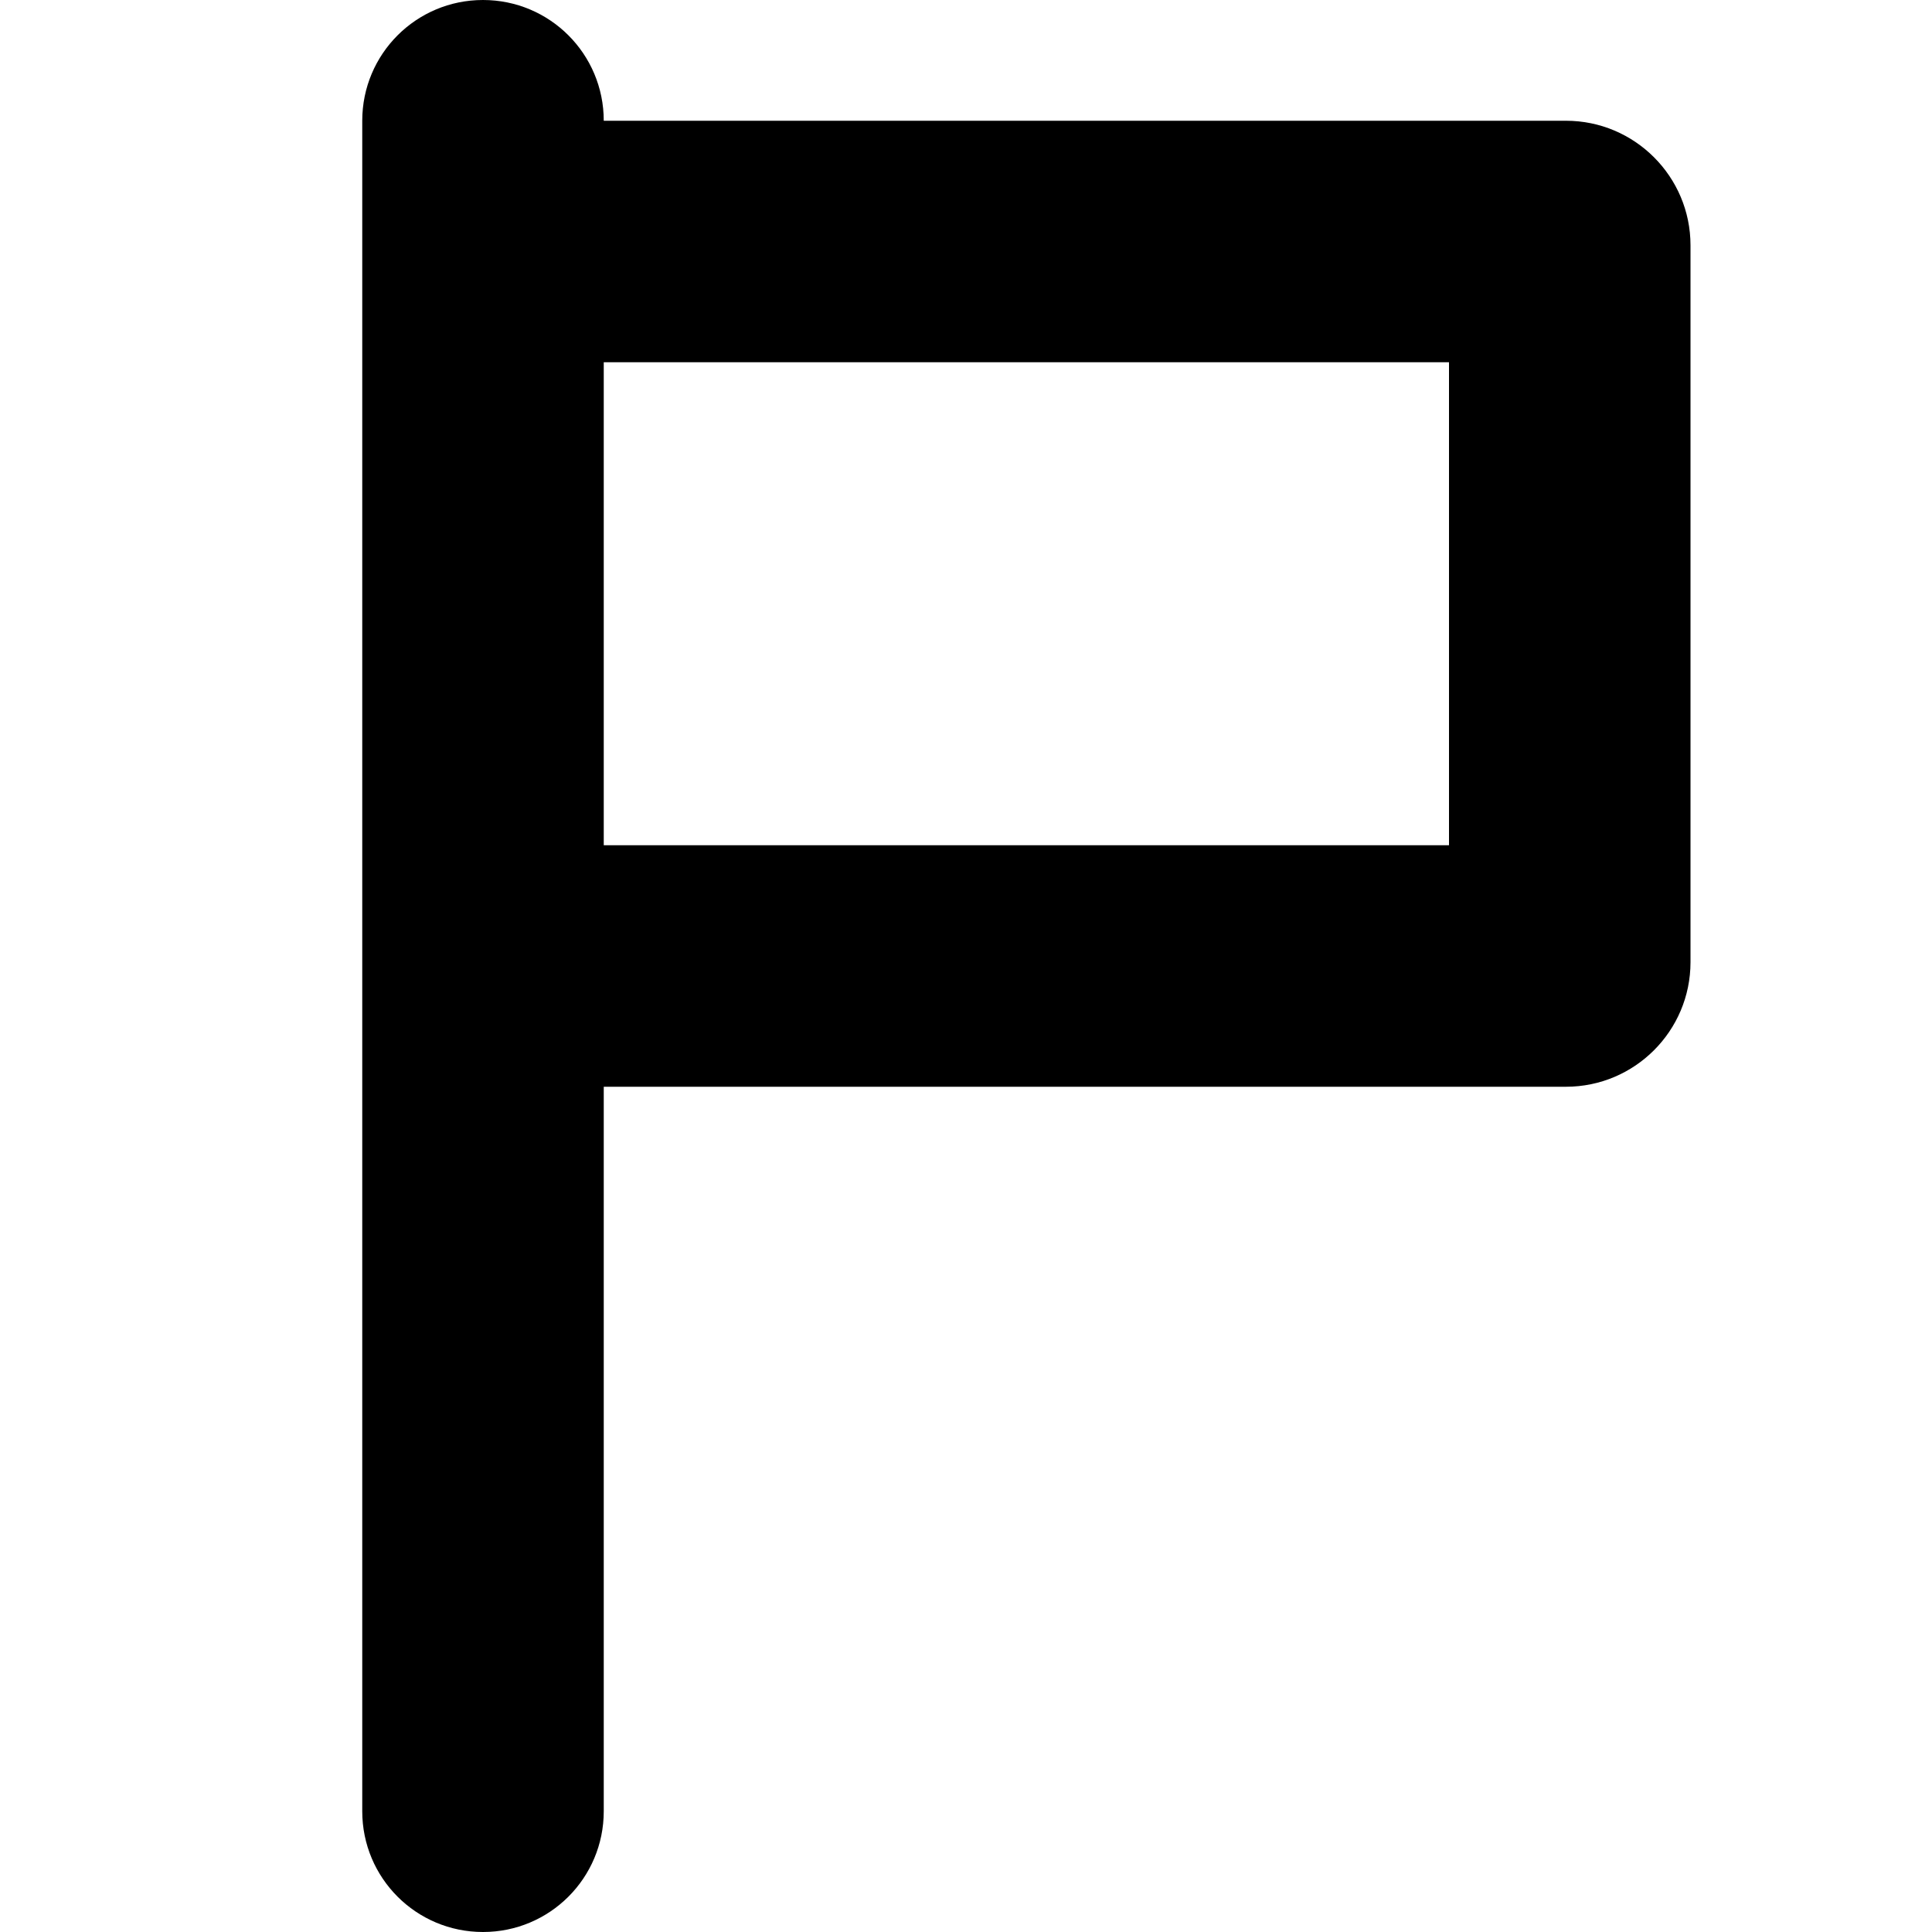
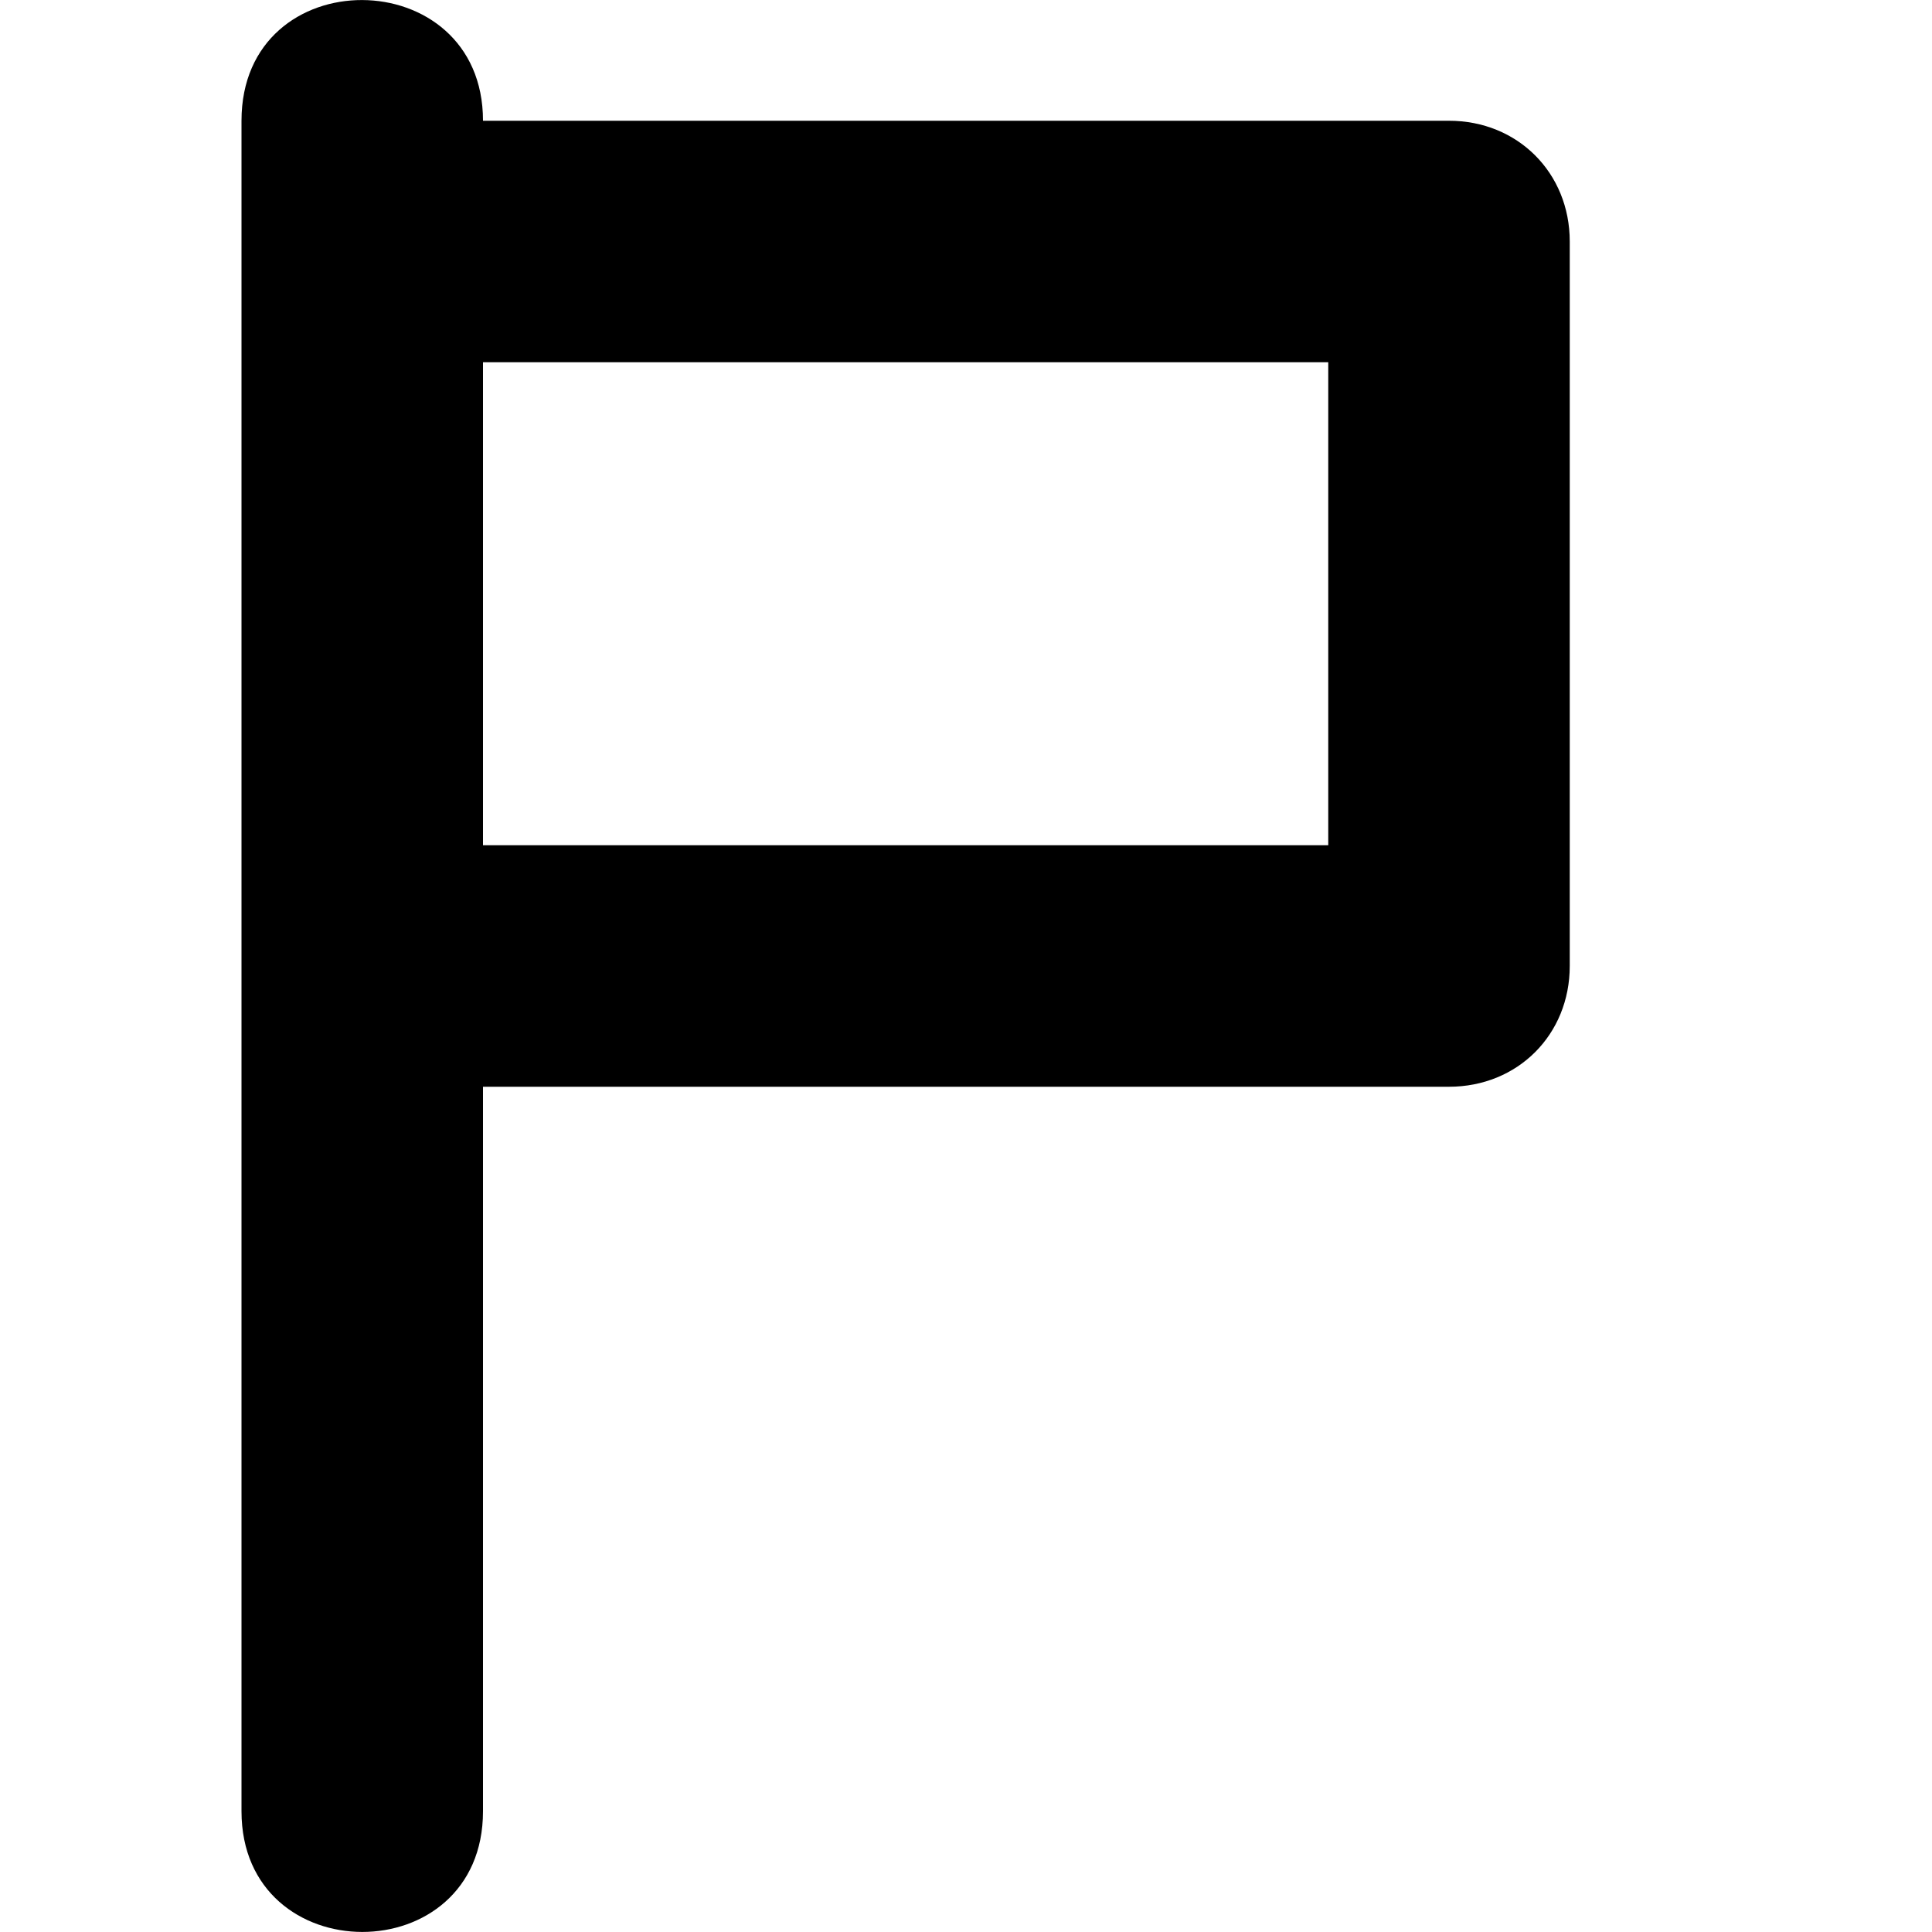
<svg xmlns="http://www.w3.org/2000/svg" viewBox="0 0 512 512">
-   <path class="lexicon-icon-body" fill="none" d="M415,32H160c0-17.7-14.3-32-32-32S96,14.3,96,32v33v190.2V480c0,17.7,14.3,32,32,32s32-14.3,32-32V288h255c18.2,0,33-14.8,33-33V65C448,46.8,433.2,32,415,32z" />
-   <path class="lexicon-icon-outline" d="M415,32H160c0-17.7-14.3-32-32-32S96,14.3,96,32v33v190.2V480c0,17.7,14.3,32,32,32s32-14.3,32-32V288h255c18.2,0,33-14.8,33-33V65C448,46.8,433.2,32,415,32z M384,224H160V96h224V224L384,224z" />
+   <path class="lexicon-icon-outline" d="M384,32H128c0-42.4-64-42.9-64,0v448c0,42.6,64,42.7,64,0V288h256c18.2,0,32-13.8,32-32V64C416,45.8,402.2,32,384,32z M352,224H128V96h224V224z" />
</svg>
